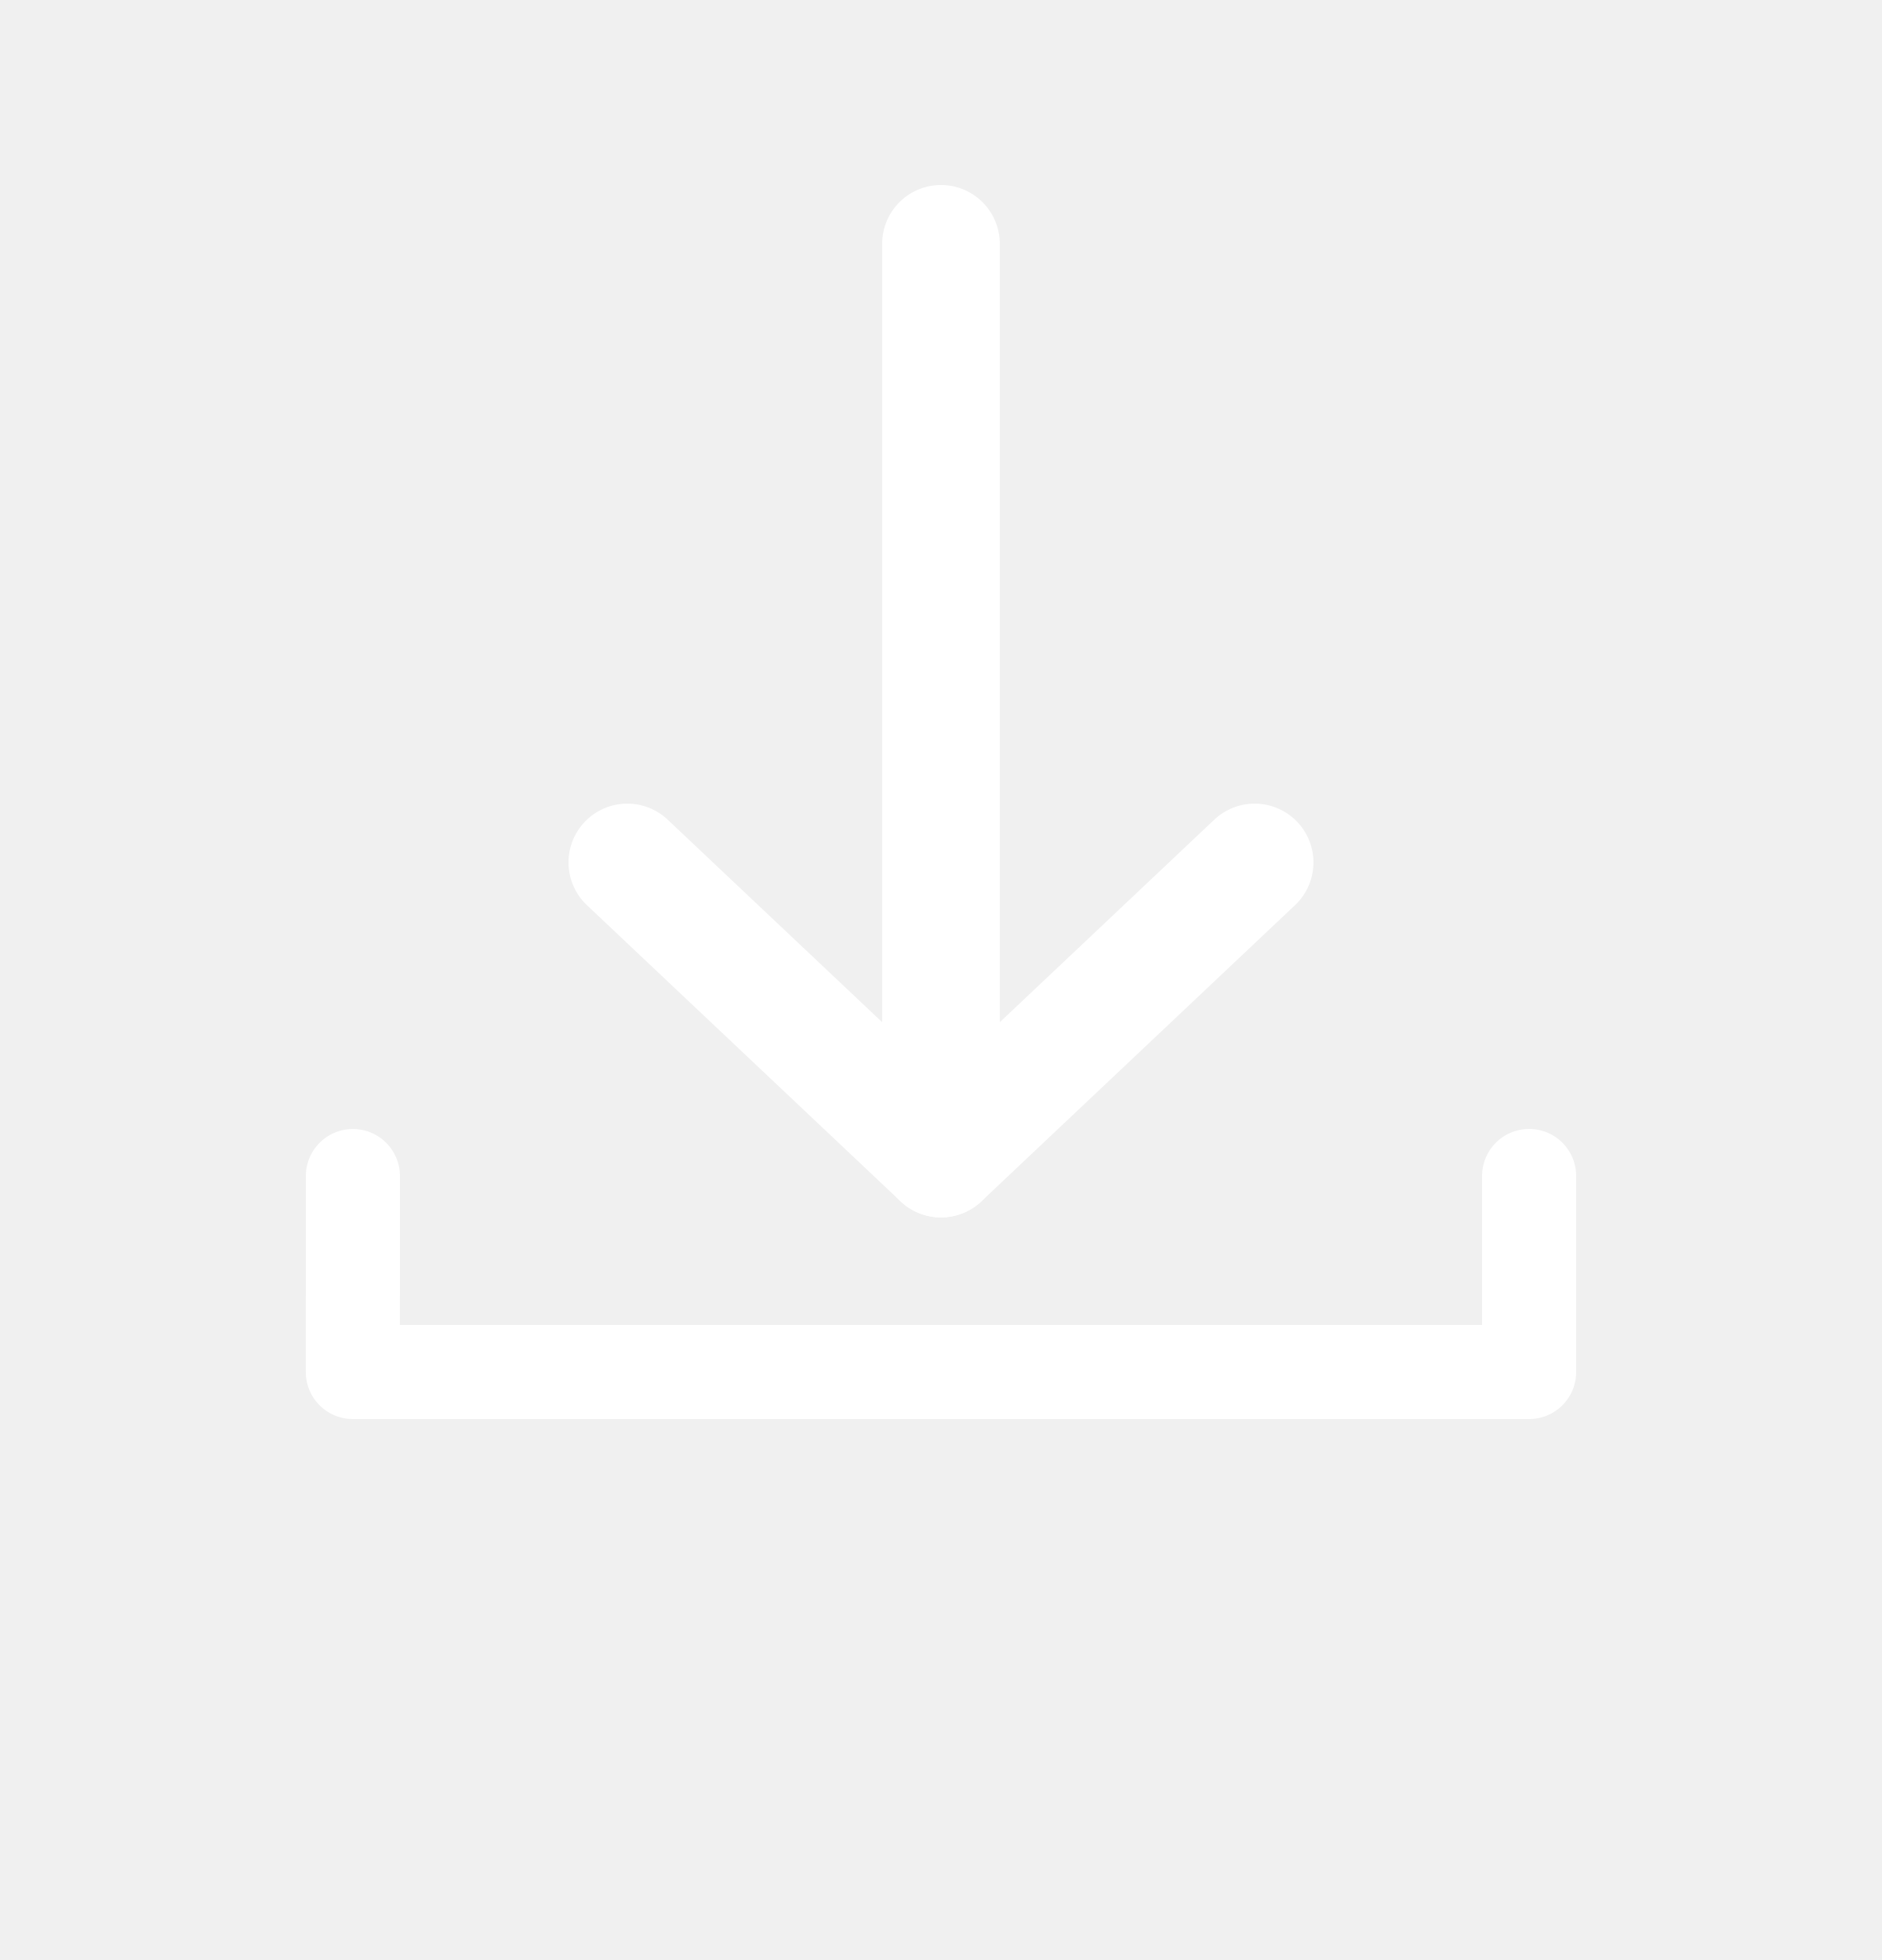
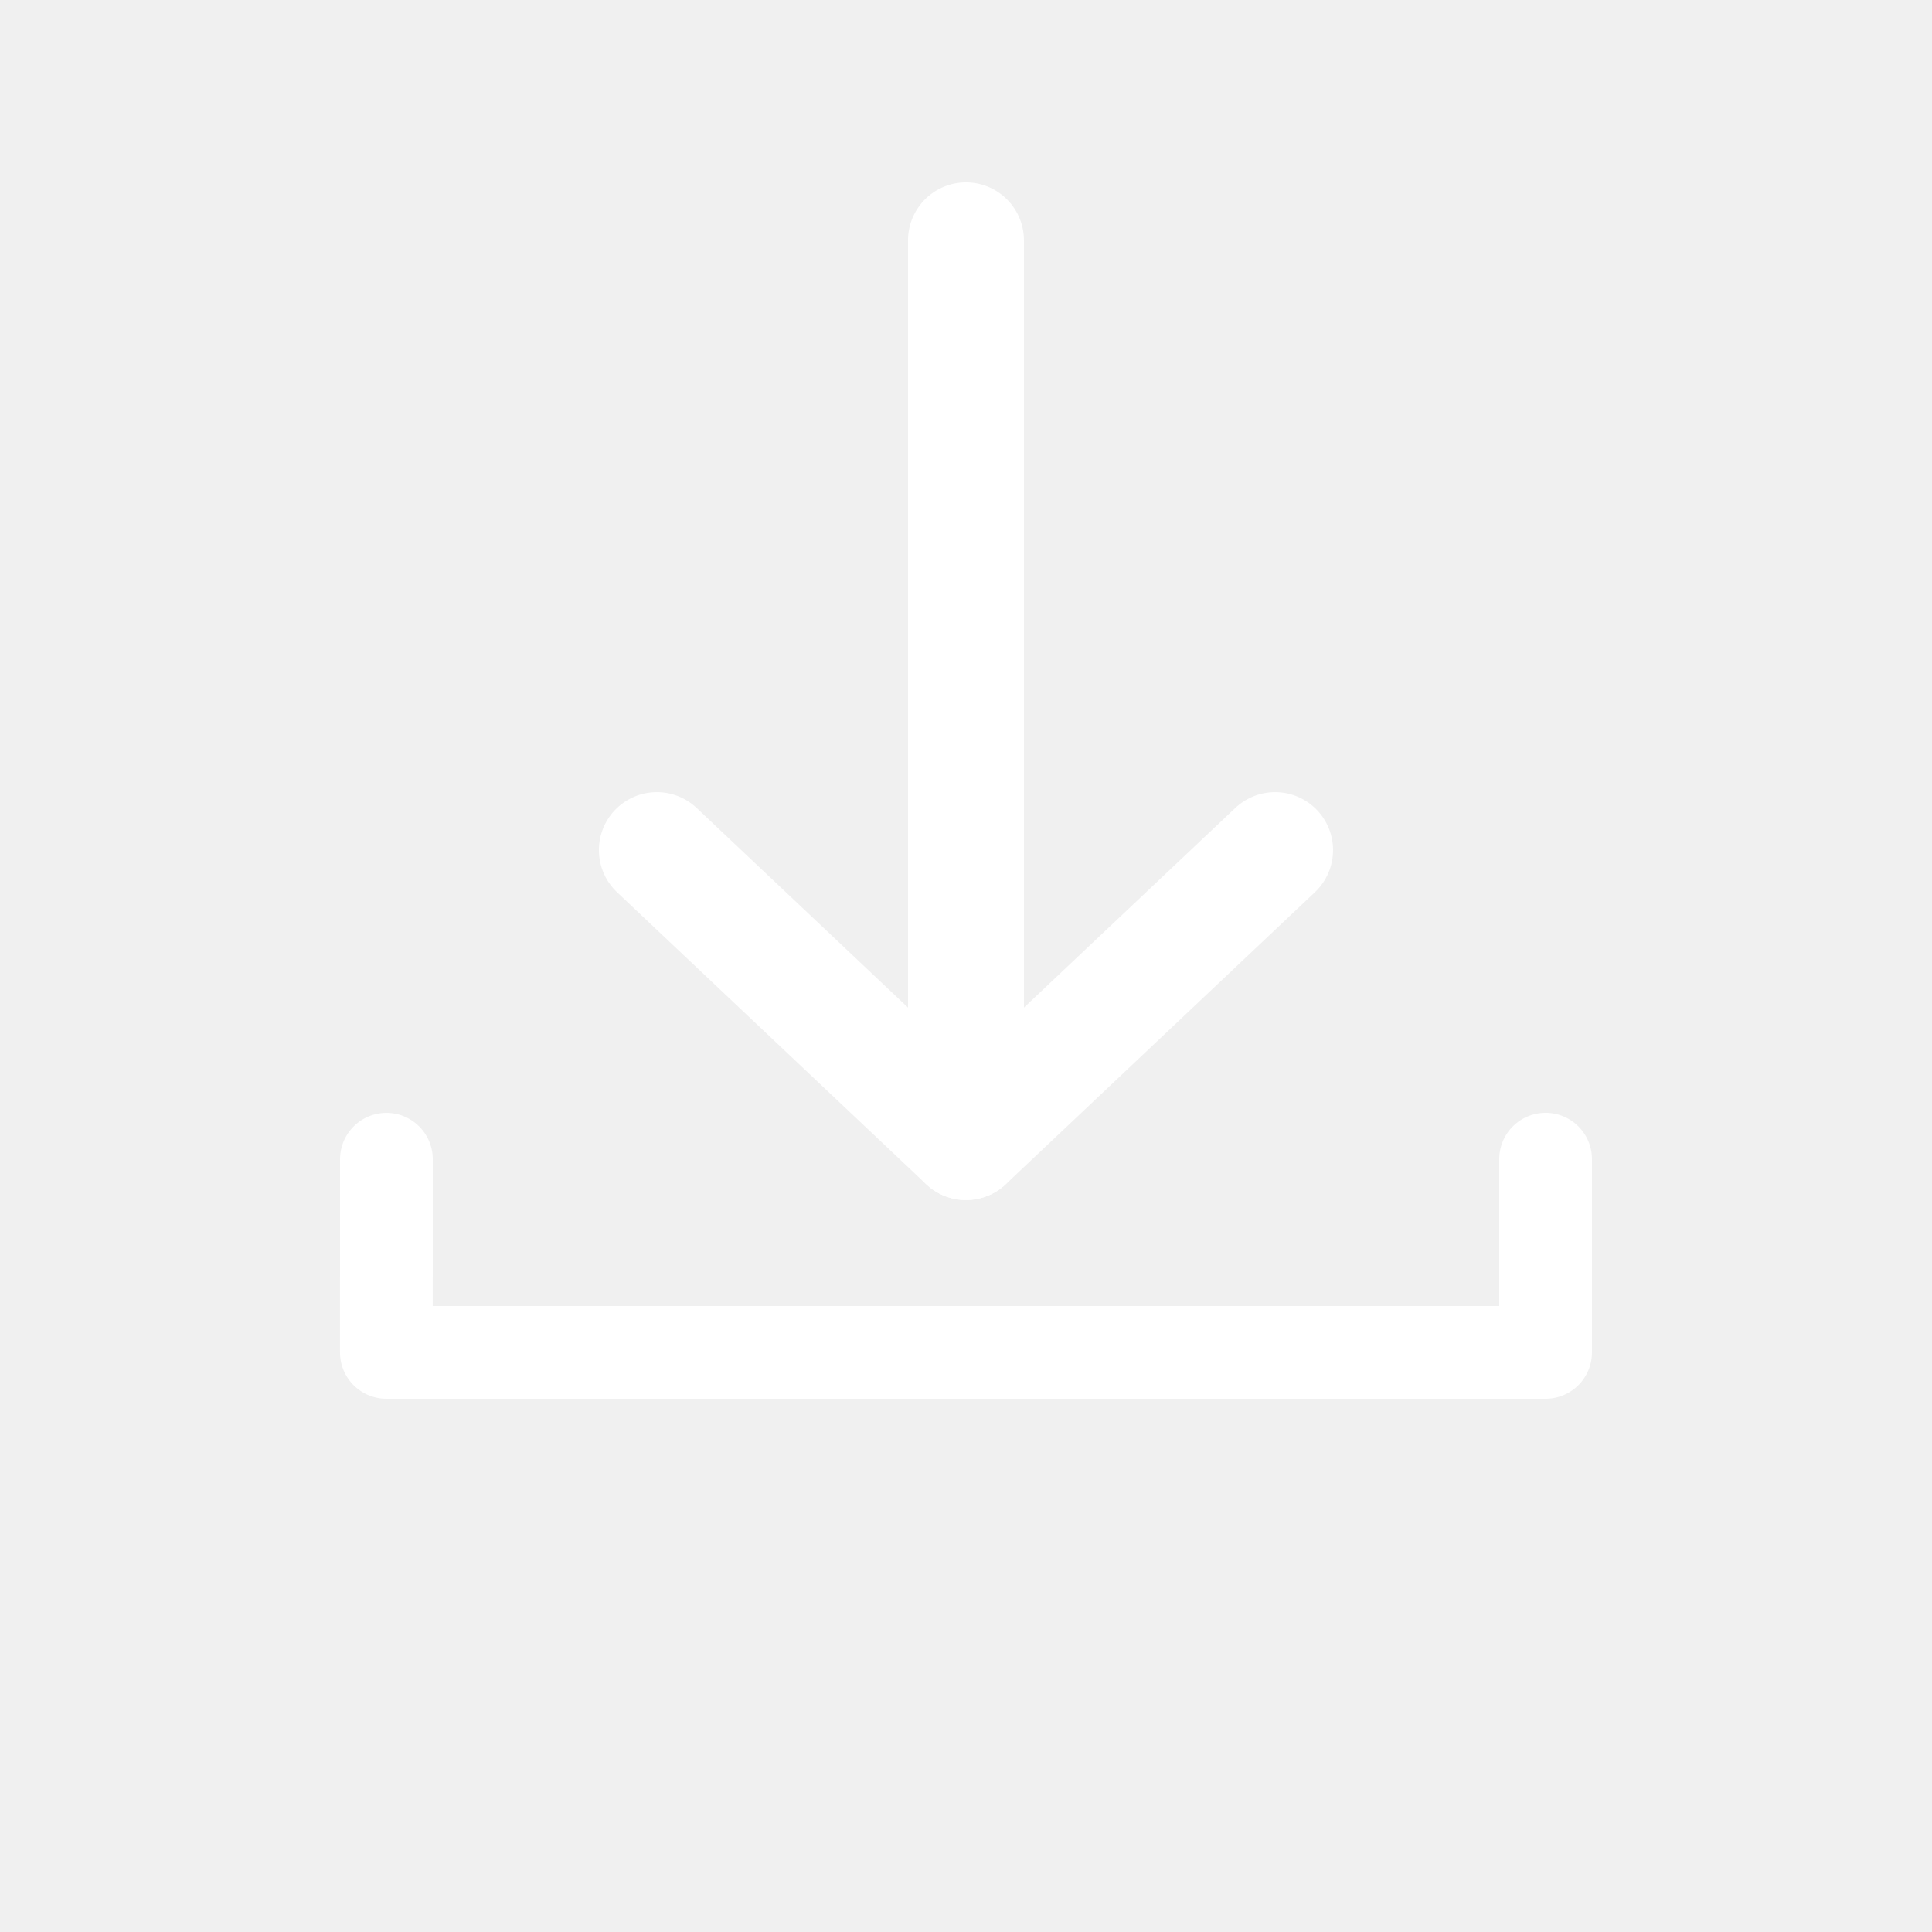
- <svg xmlns="http://www.w3.org/2000/svg" width="24px" height="25px" viewBox="0 0 24 25" version="1.1">
+ <svg xmlns="http://www.w3.org/2000/svg" width="24px" height="24px" viewBox="0 0 24 25" version="1.1">
  <g id="保存" stroke="none" stroke-width="1" fill="none" fill-rule="evenodd">
    <rect id="矩形" x="0" y="0" width="24" height="24" />
    <g id="编组-2" transform="translate(12, 14.055) rotate(-225) translate(-12, -14.055) translate(4.260715, 6.315713)" stroke="#FFFFFF" stroke-linecap="round">
      <line x1="8.251" y1="7.228" x2="7.0349259e-13" y2="15.479" id="直线" stroke-width="1.5" />
      <polyline id="路径" stroke-width="1.5" stroke-linejoin="round" points="2.751 7.071 8.251 7.228 8.408 12.728" />
      <polyline id="路径-5" stroke-width="1.2" stroke-linejoin="round" points="13.711 12.374 15.479 10.607 4.872 3.72648913e-13 3.104 1.768" />
    </g>
  </g>
</svg>
